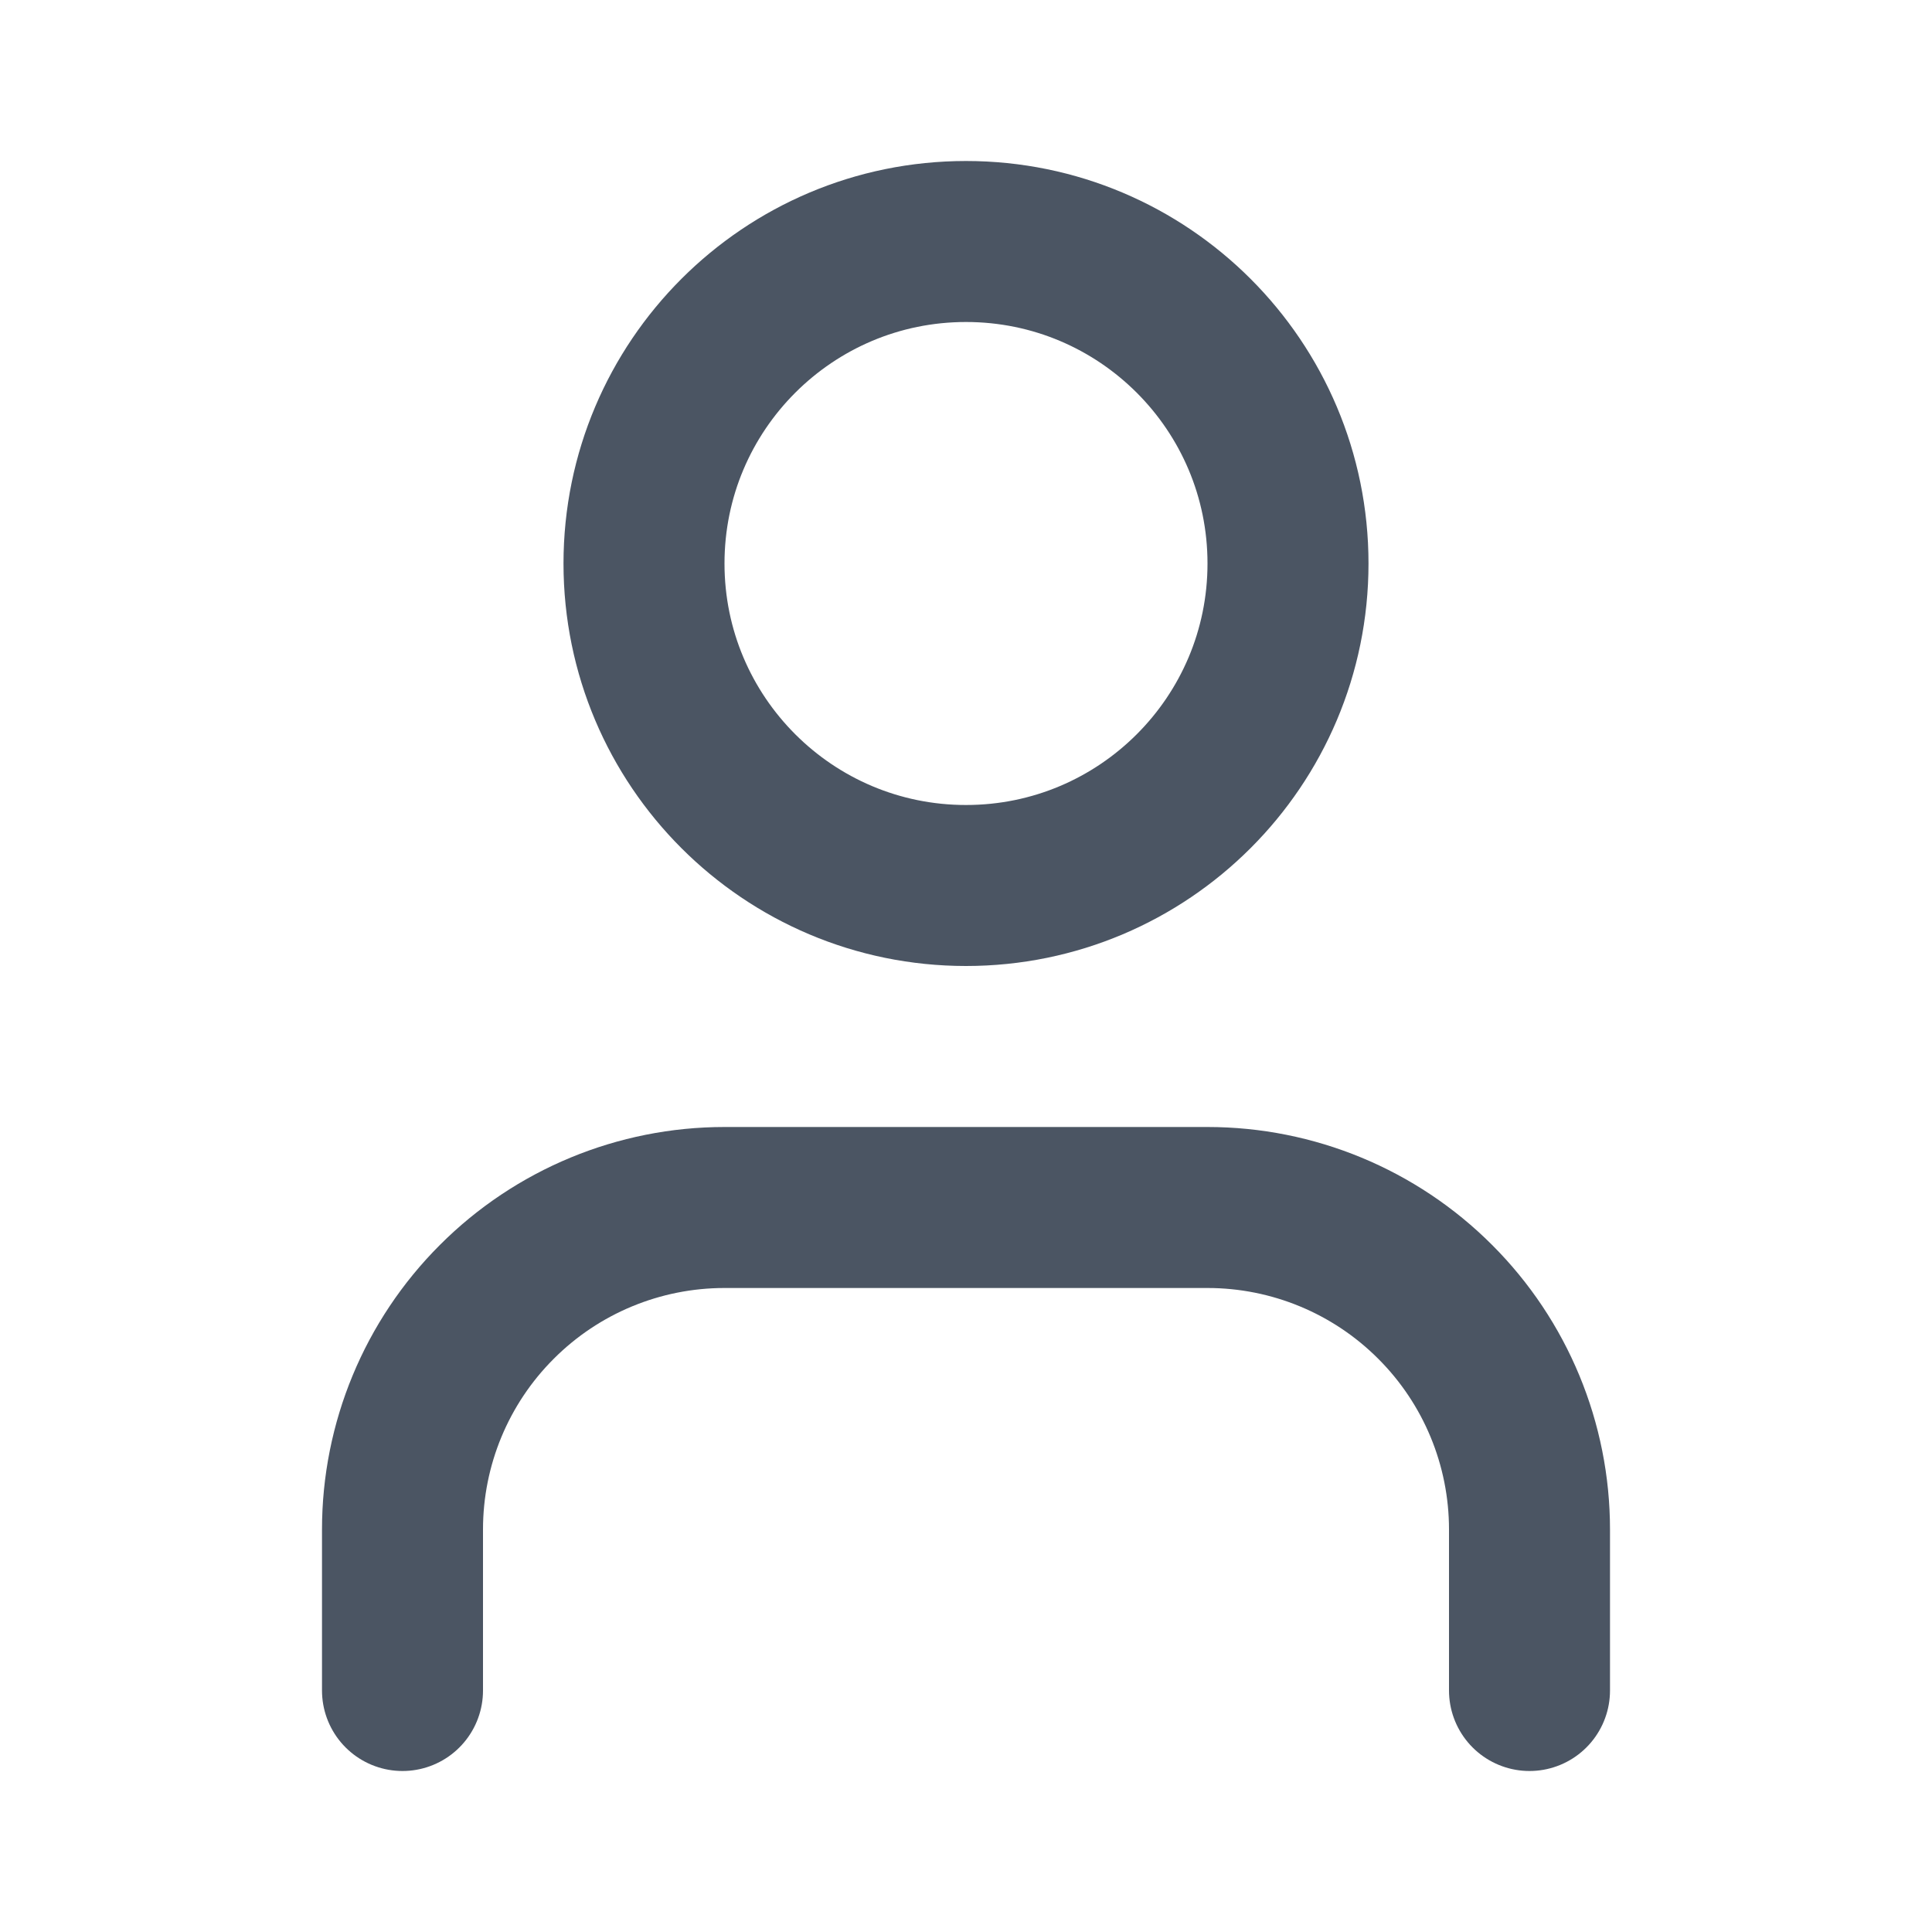
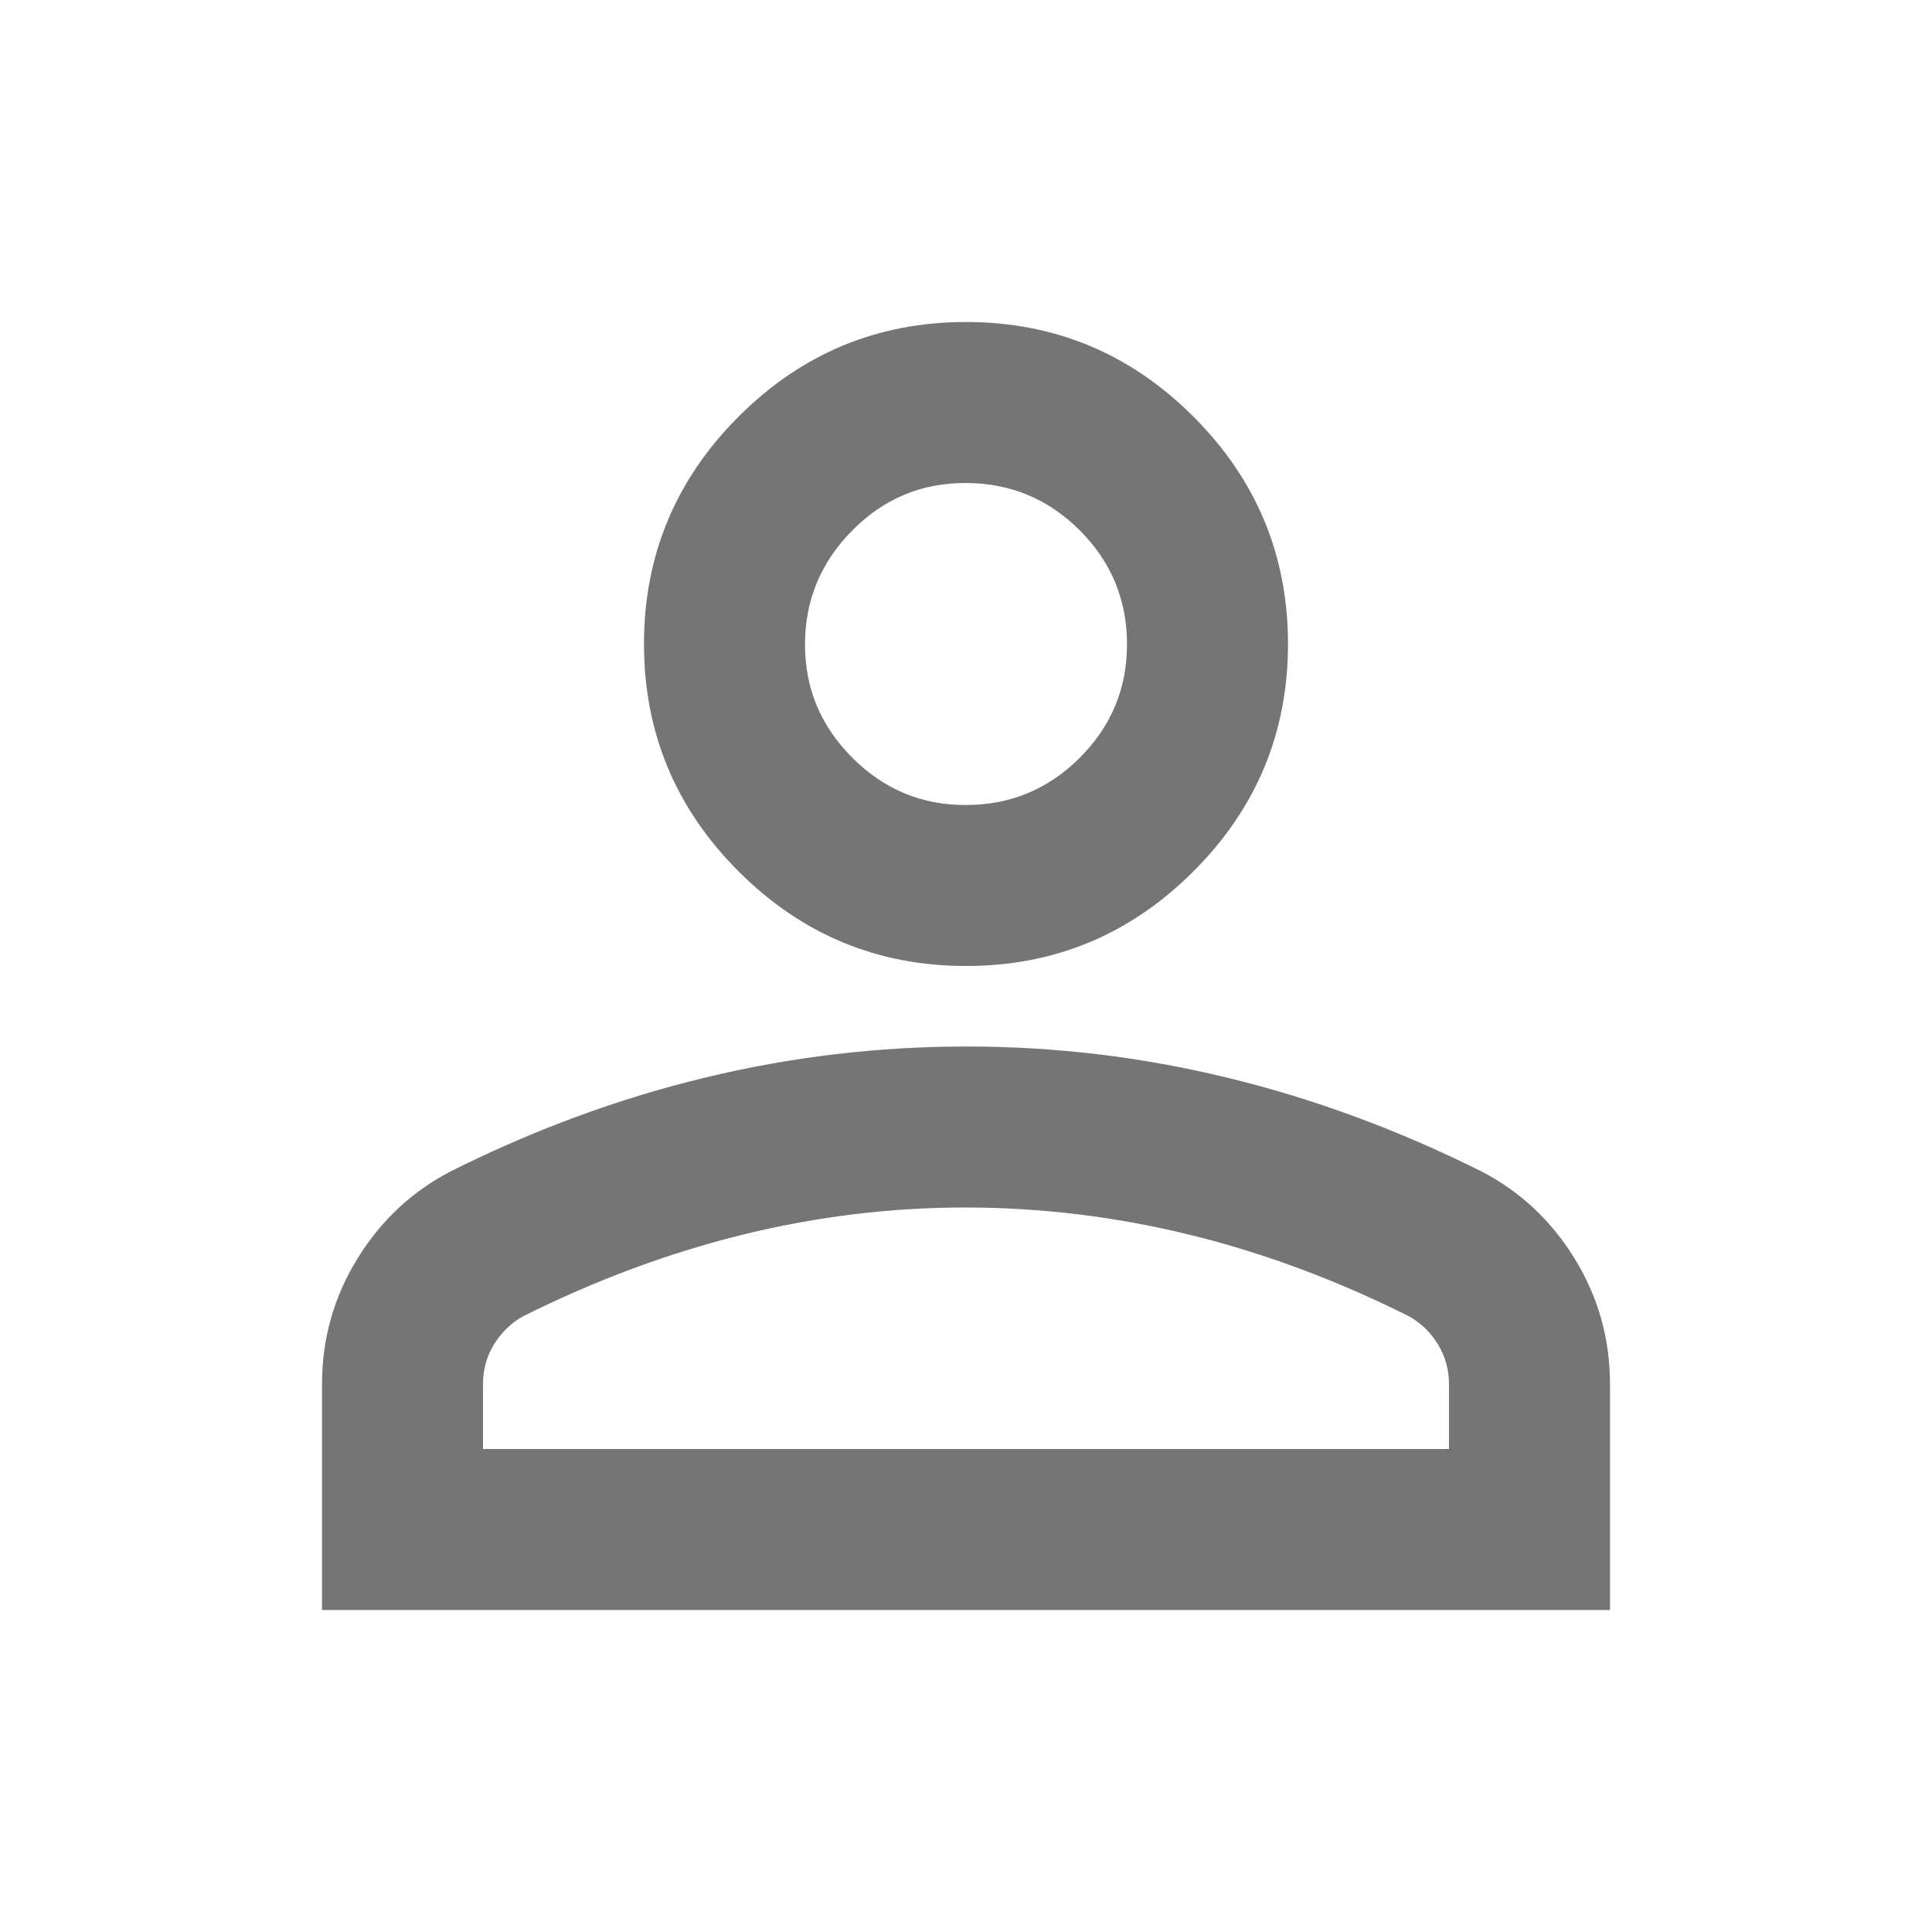
- <svg xmlns="http://www.w3.org/2000/svg" width="24" height="24" viewBox="0 0 24 24" fill="none">
-   <path d="M19 21V19C19 17.939 18.579 16.922 17.828 16.172C17.078 15.421 16.061 15 15 15H9C7.939 15 6.922 15.421 6.172 16.172C5.421 16.922 5 17.939 5 19V21" stroke="#4B5563" stroke-width="2" stroke-linecap="round" stroke-linejoin="round" />
-   <path d="M12 11C14.209 11 16 9.209 16 7C16 4.791 14.209 3 12 3C9.791 3 8 4.791 8 7C8 9.209 9.791 11 12 11Z" stroke="#4B5563" stroke-width="2" stroke-linecap="round" stroke-linejoin="round" />
+ <svg xmlns="http://www.w3.org/2000/svg" width="27" height="27" viewBox="0 0 27 27" fill="none">
+   <g id="mypage">
+     <path id="Vector" d="M13.5 13.5C12.262 13.5 11.203 13.059 10.322 12.178C9.441 11.297 9 10.238 9 9C9 7.763 9.441 6.703 10.322 5.822C11.203 4.941 12.262 4.5 13.5 4.5C14.738 4.5 15.797 4.941 16.678 5.822C17.559 6.703 18 7.763 18 9C18 10.238 17.559 11.297 16.678 12.178C15.797 13.059 14.738 13.5 13.5 13.5ZM4.5 22.5V19.35C4.5 18.712 4.664 18.127 4.993 17.593C5.321 17.059 5.757 16.651 6.3 16.369C7.463 15.787 8.644 15.352 9.844 15.062C11.044 14.771 12.262 14.626 13.5 14.625C14.738 14.624 15.956 14.77 17.156 15.062C18.356 15.353 19.538 15.789 20.7 16.369C21.244 16.65 21.68 17.058 22.008 17.593C22.337 18.128 22.501 18.713 22.5 19.35V22.5H4.5ZM6.75 20.25H20.25V19.35C20.25 19.144 20.199 18.956 20.096 18.788C19.993 18.619 19.857 18.488 19.688 18.394C18.675 17.887 17.653 17.508 16.622 17.255C15.591 17.003 14.55 16.876 13.5 16.875C12.45 16.874 11.409 17.001 10.378 17.255C9.347 17.509 8.325 17.889 7.312 18.394C7.144 18.488 7.008 18.619 6.904 18.788C6.801 18.956 6.749 19.144 6.75 19.35V20.25ZM13.5 11.25C14.119 11.25 14.649 11.03 15.09 10.59C15.531 10.149 15.751 9.62 15.75 9C15.749 8.38 15.529 7.851 15.09 7.412C14.65 6.972 14.12 6.752 13.5 6.75C12.88 6.748 12.35 6.969 11.912 7.412C11.473 7.854 11.252 8.383 11.25 9C11.248 9.617 11.468 10.146 11.912 10.59C12.355 11.033 12.884 11.253 13.5 11.25Z" fill="#757575" />
+   </g>
</svg>
